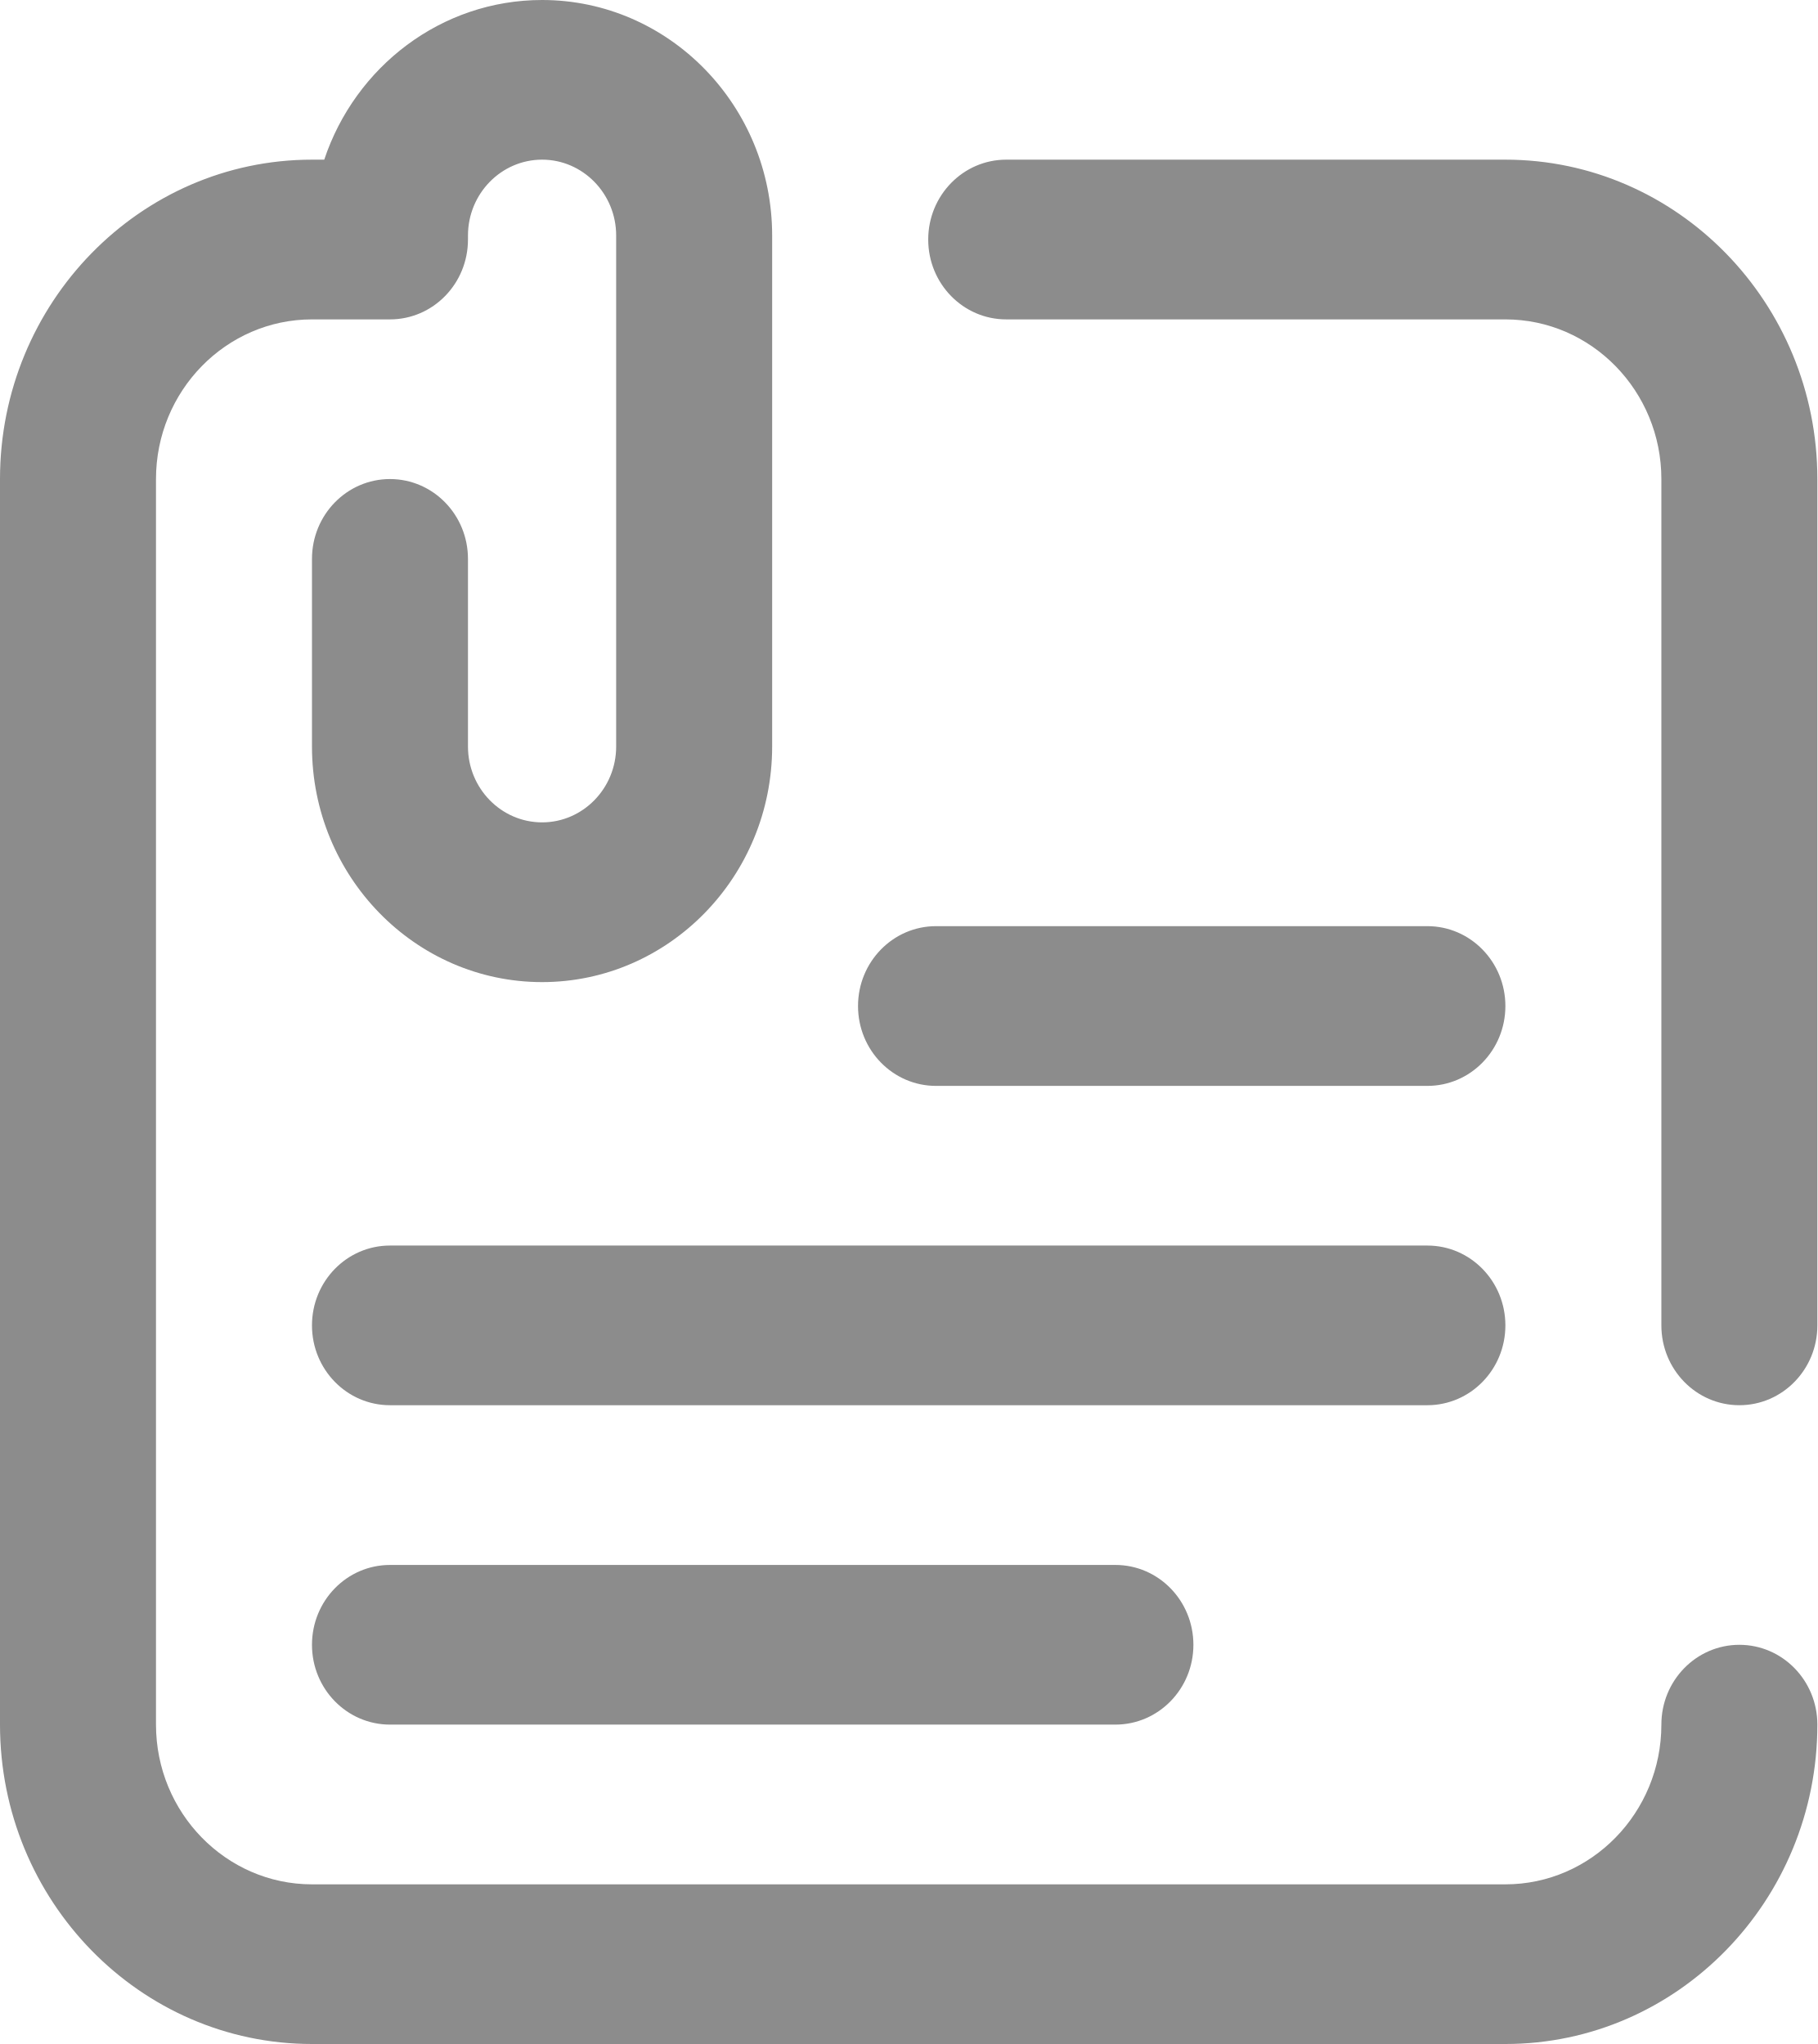
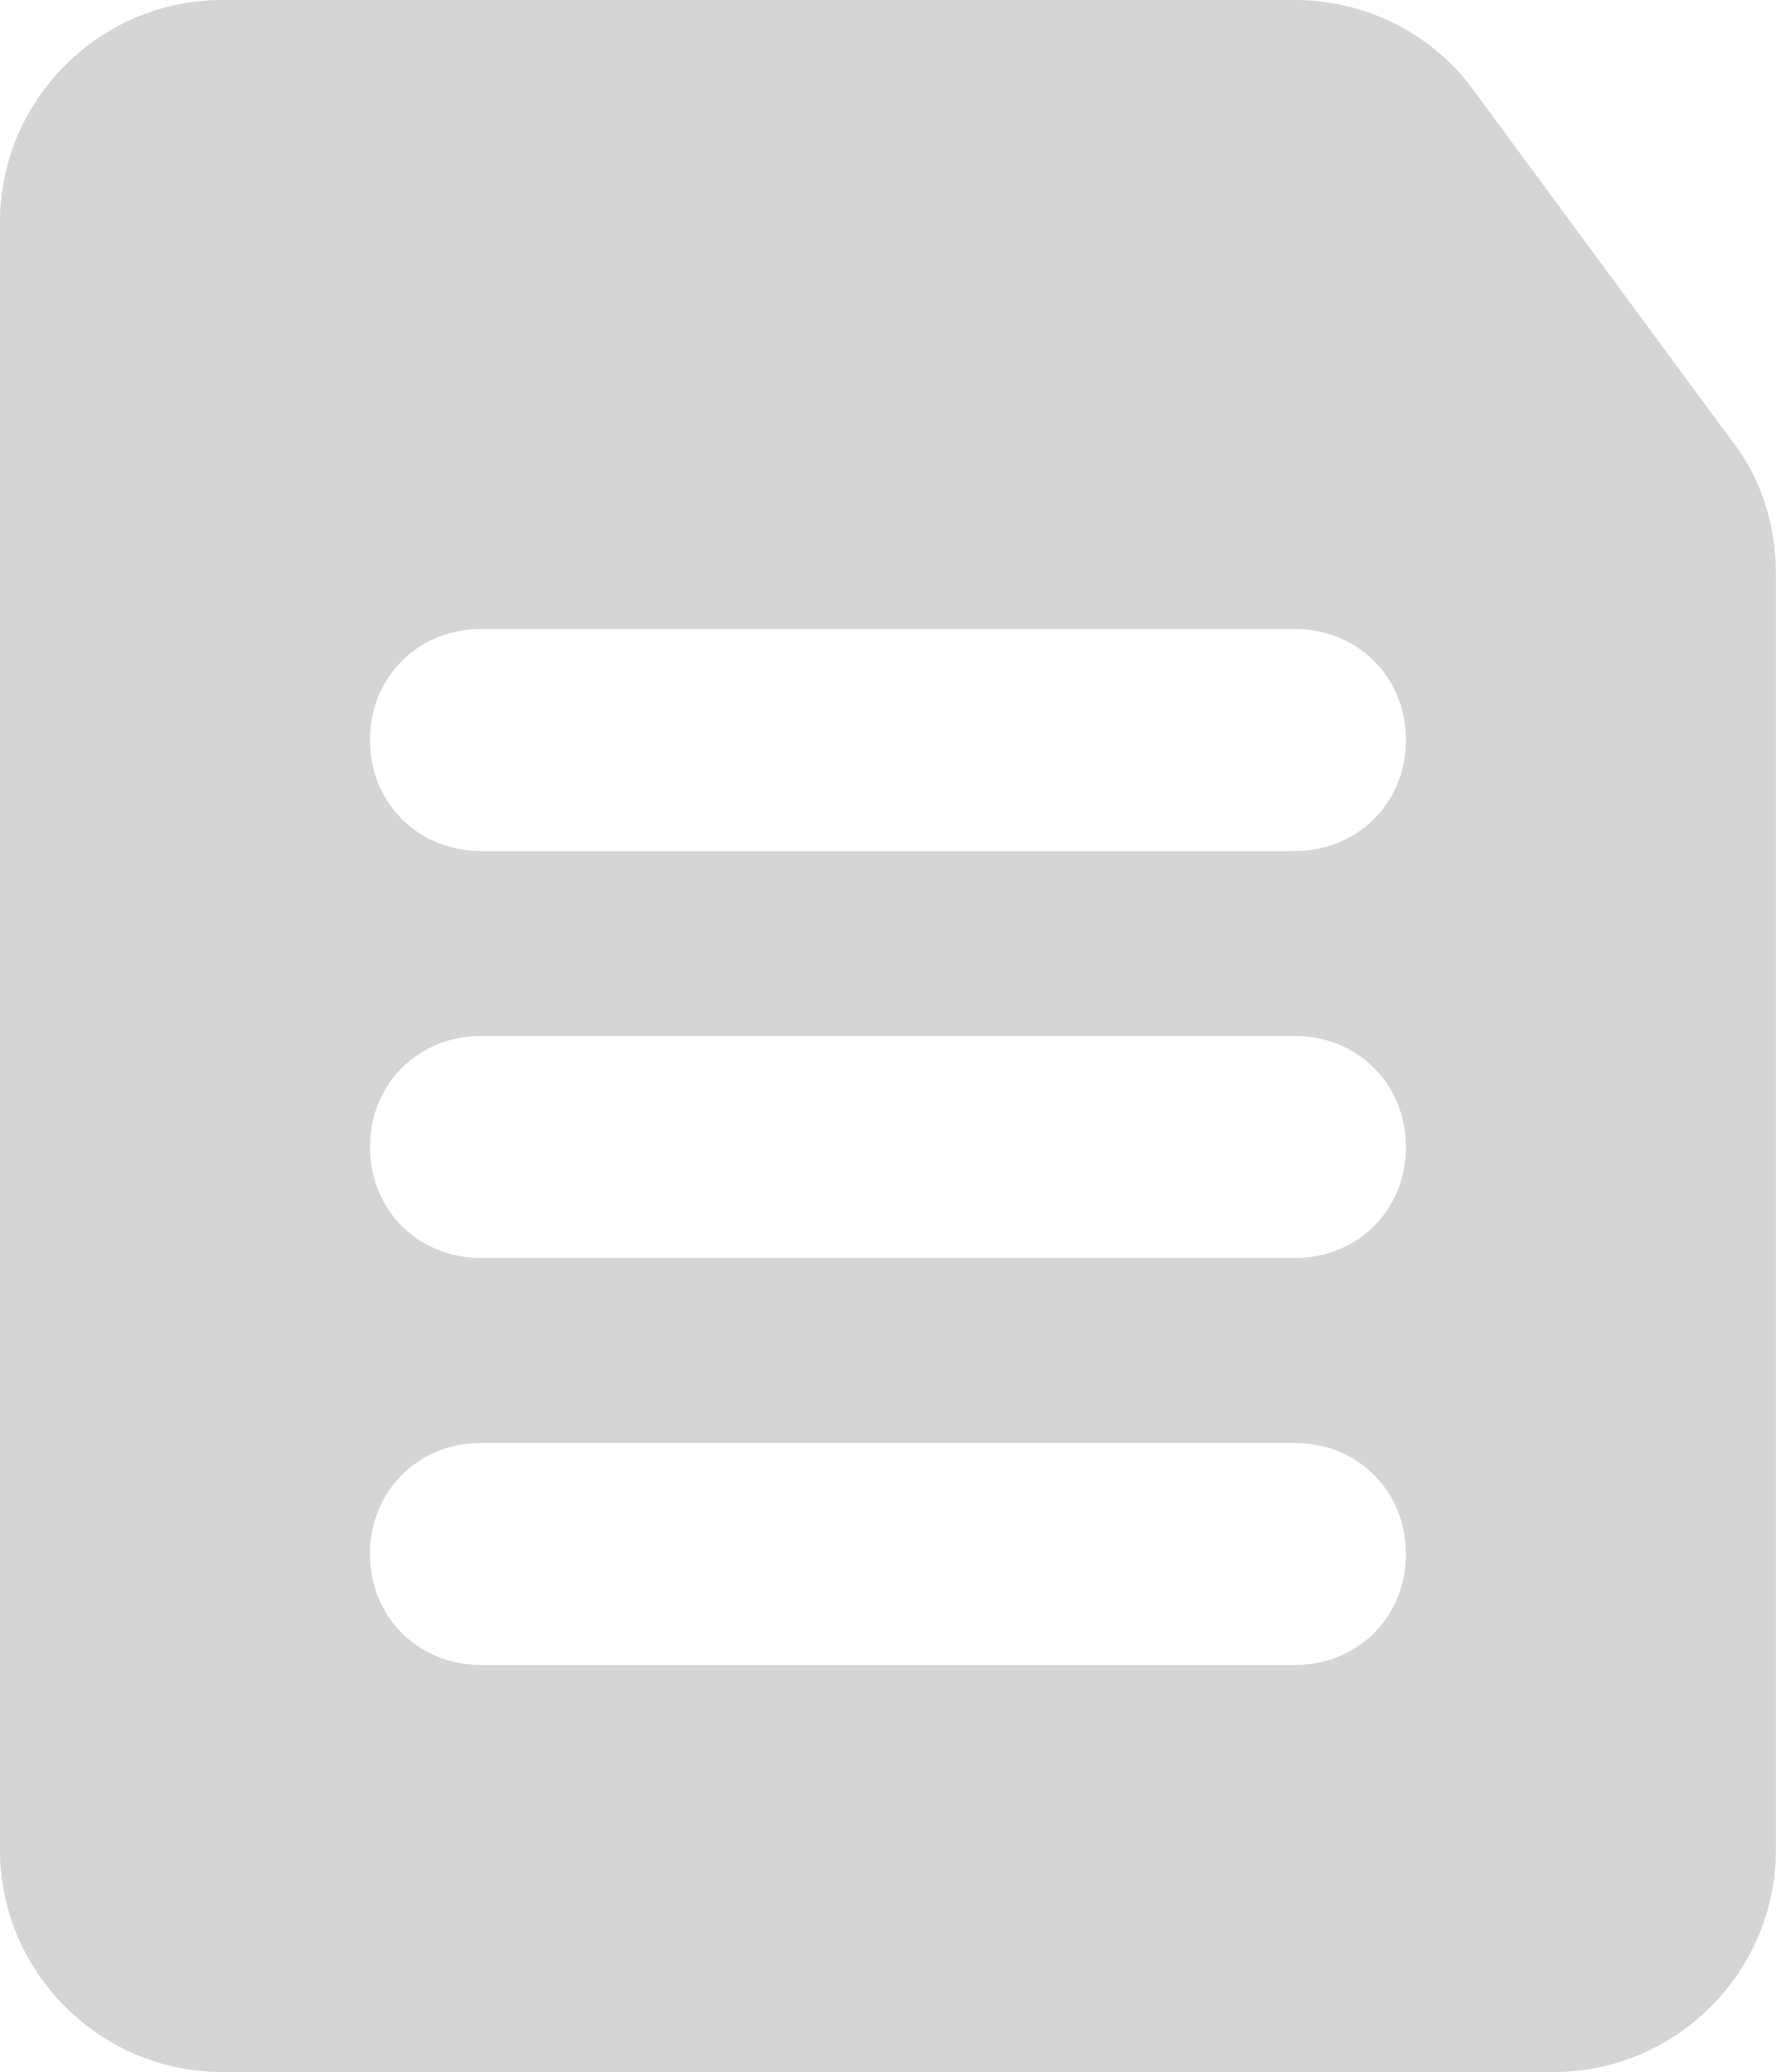
- <svg xmlns="http://www.w3.org/2000/svg" width="24" height="27" viewBox="0 0 24 27" fill="none">
-   <path fill-rule="evenodd" clip-rule="evenodd" d="M21.94 22.781C21.94 22.199 22.401 21.727 22.97 21.727C23.539 21.727 24 22.199 24 22.781C24 25.108 22.152 27 19.88 27H4.12C1.848 27 0 25.108 0 22.781V6.328C0 4.002 1.848 2.109 4.12 2.109H4.282C4.69 0.884 5.825 0 7.159 0C8.834 0 10.197 1.396 10.197 3.111V9.861C10.197 11.577 8.834 12.973 7.159 12.973C5.483 12.973 4.12 11.577 4.12 9.861V7.383C4.12 6.8 4.581 6.328 5.15 6.328C5.719 6.328 6.18 6.8 6.18 7.383V9.861C6.18 10.414 6.619 10.863 7.159 10.863C7.698 10.863 8.137 10.414 8.137 9.861V3.111C8.137 2.559 7.698 2.109 7.159 2.109C6.619 2.109 6.18 2.559 6.18 3.111V3.164C6.18 3.747 5.719 4.219 5.15 4.219H4.12C2.984 4.219 2.06 5.165 2.06 6.328V22.781C2.06 23.944 2.984 24.891 4.12 24.891H19.88C21.016 24.891 21.94 23.944 21.94 22.781ZM24 6.328V17.508C24 18.09 23.539 18.562 22.97 18.562C22.401 18.562 21.94 18.09 21.94 17.508V6.328C21.94 5.165 21.016 4.219 19.88 4.219H13.288C12.719 4.219 12.258 3.747 12.258 3.164C12.258 2.582 12.719 2.109 13.288 2.109H19.88C22.152 2.109 24 4.002 24 6.328ZM5.15 20.672C4.581 20.672 4.12 21.144 4.12 21.727C4.12 22.309 4.581 22.781 5.15 22.781H14.73C15.299 22.781 15.76 22.309 15.76 21.727C15.76 21.144 15.299 20.672 14.73 20.672H5.15ZM18.85 16.453C19.419 16.453 19.88 16.925 19.88 17.508C19.88 18.09 19.419 18.562 18.85 18.562H5.15C4.581 18.562 4.12 18.09 4.12 17.508C4.12 16.925 4.581 16.453 5.15 16.453H18.85ZM12.361 14.344H18.85C19.419 14.344 19.88 13.872 19.88 13.289C19.88 12.707 19.419 12.234 18.85 12.234H12.361C11.792 12.234 11.331 12.707 11.331 13.289C11.331 13.872 11.792 14.344 12.361 14.344Z" fill="#8C8C8C" />
+ <svg xmlns="http://www.w3.org/2000/svg" width="24" height="28" viewBox="0 0 24 28" fill="none">
+   <path fill-rule="evenodd" clip-rule="evenodd" d="M19.9 1.2L23.4 5.95C23.8 6.45 24 7.1 24 7.75V25C24 26.65 22.65 28 21 28H3C1.35 28 0 26.65 0 25V3C0 1.35 1.35 0 3 0H17.5C18.45 0 19.35 0.45 19.9 1.2ZM6.5 22.5H17.5C18.35 22.5 19 21.85 19 21C19 20.15 18.35 19.5 17.5 19.5H6.5C5.65 19.5 5 20.15 5 21C5 21.85 5.65 22.5 6.5 22.5ZM17.5 17H6.5C5.65 17 5 16.35 5 15.5C5 14.65 5.65 14 6.5 14H17.5C18.35 14 19 14.65 19 15.5C19 16.35 18.35 17 17.5 17ZM6.5 11.5H17.5C18.35 11.5 19 10.85 19 10C19 9.15 18.35 8.5 17.5 8.5H6.5C5.65 8.5 5 9.15 5 10C5 10.85 5.65 11.5 6.5 11.5Z" fill="#D5D5D5" />
</svg>
